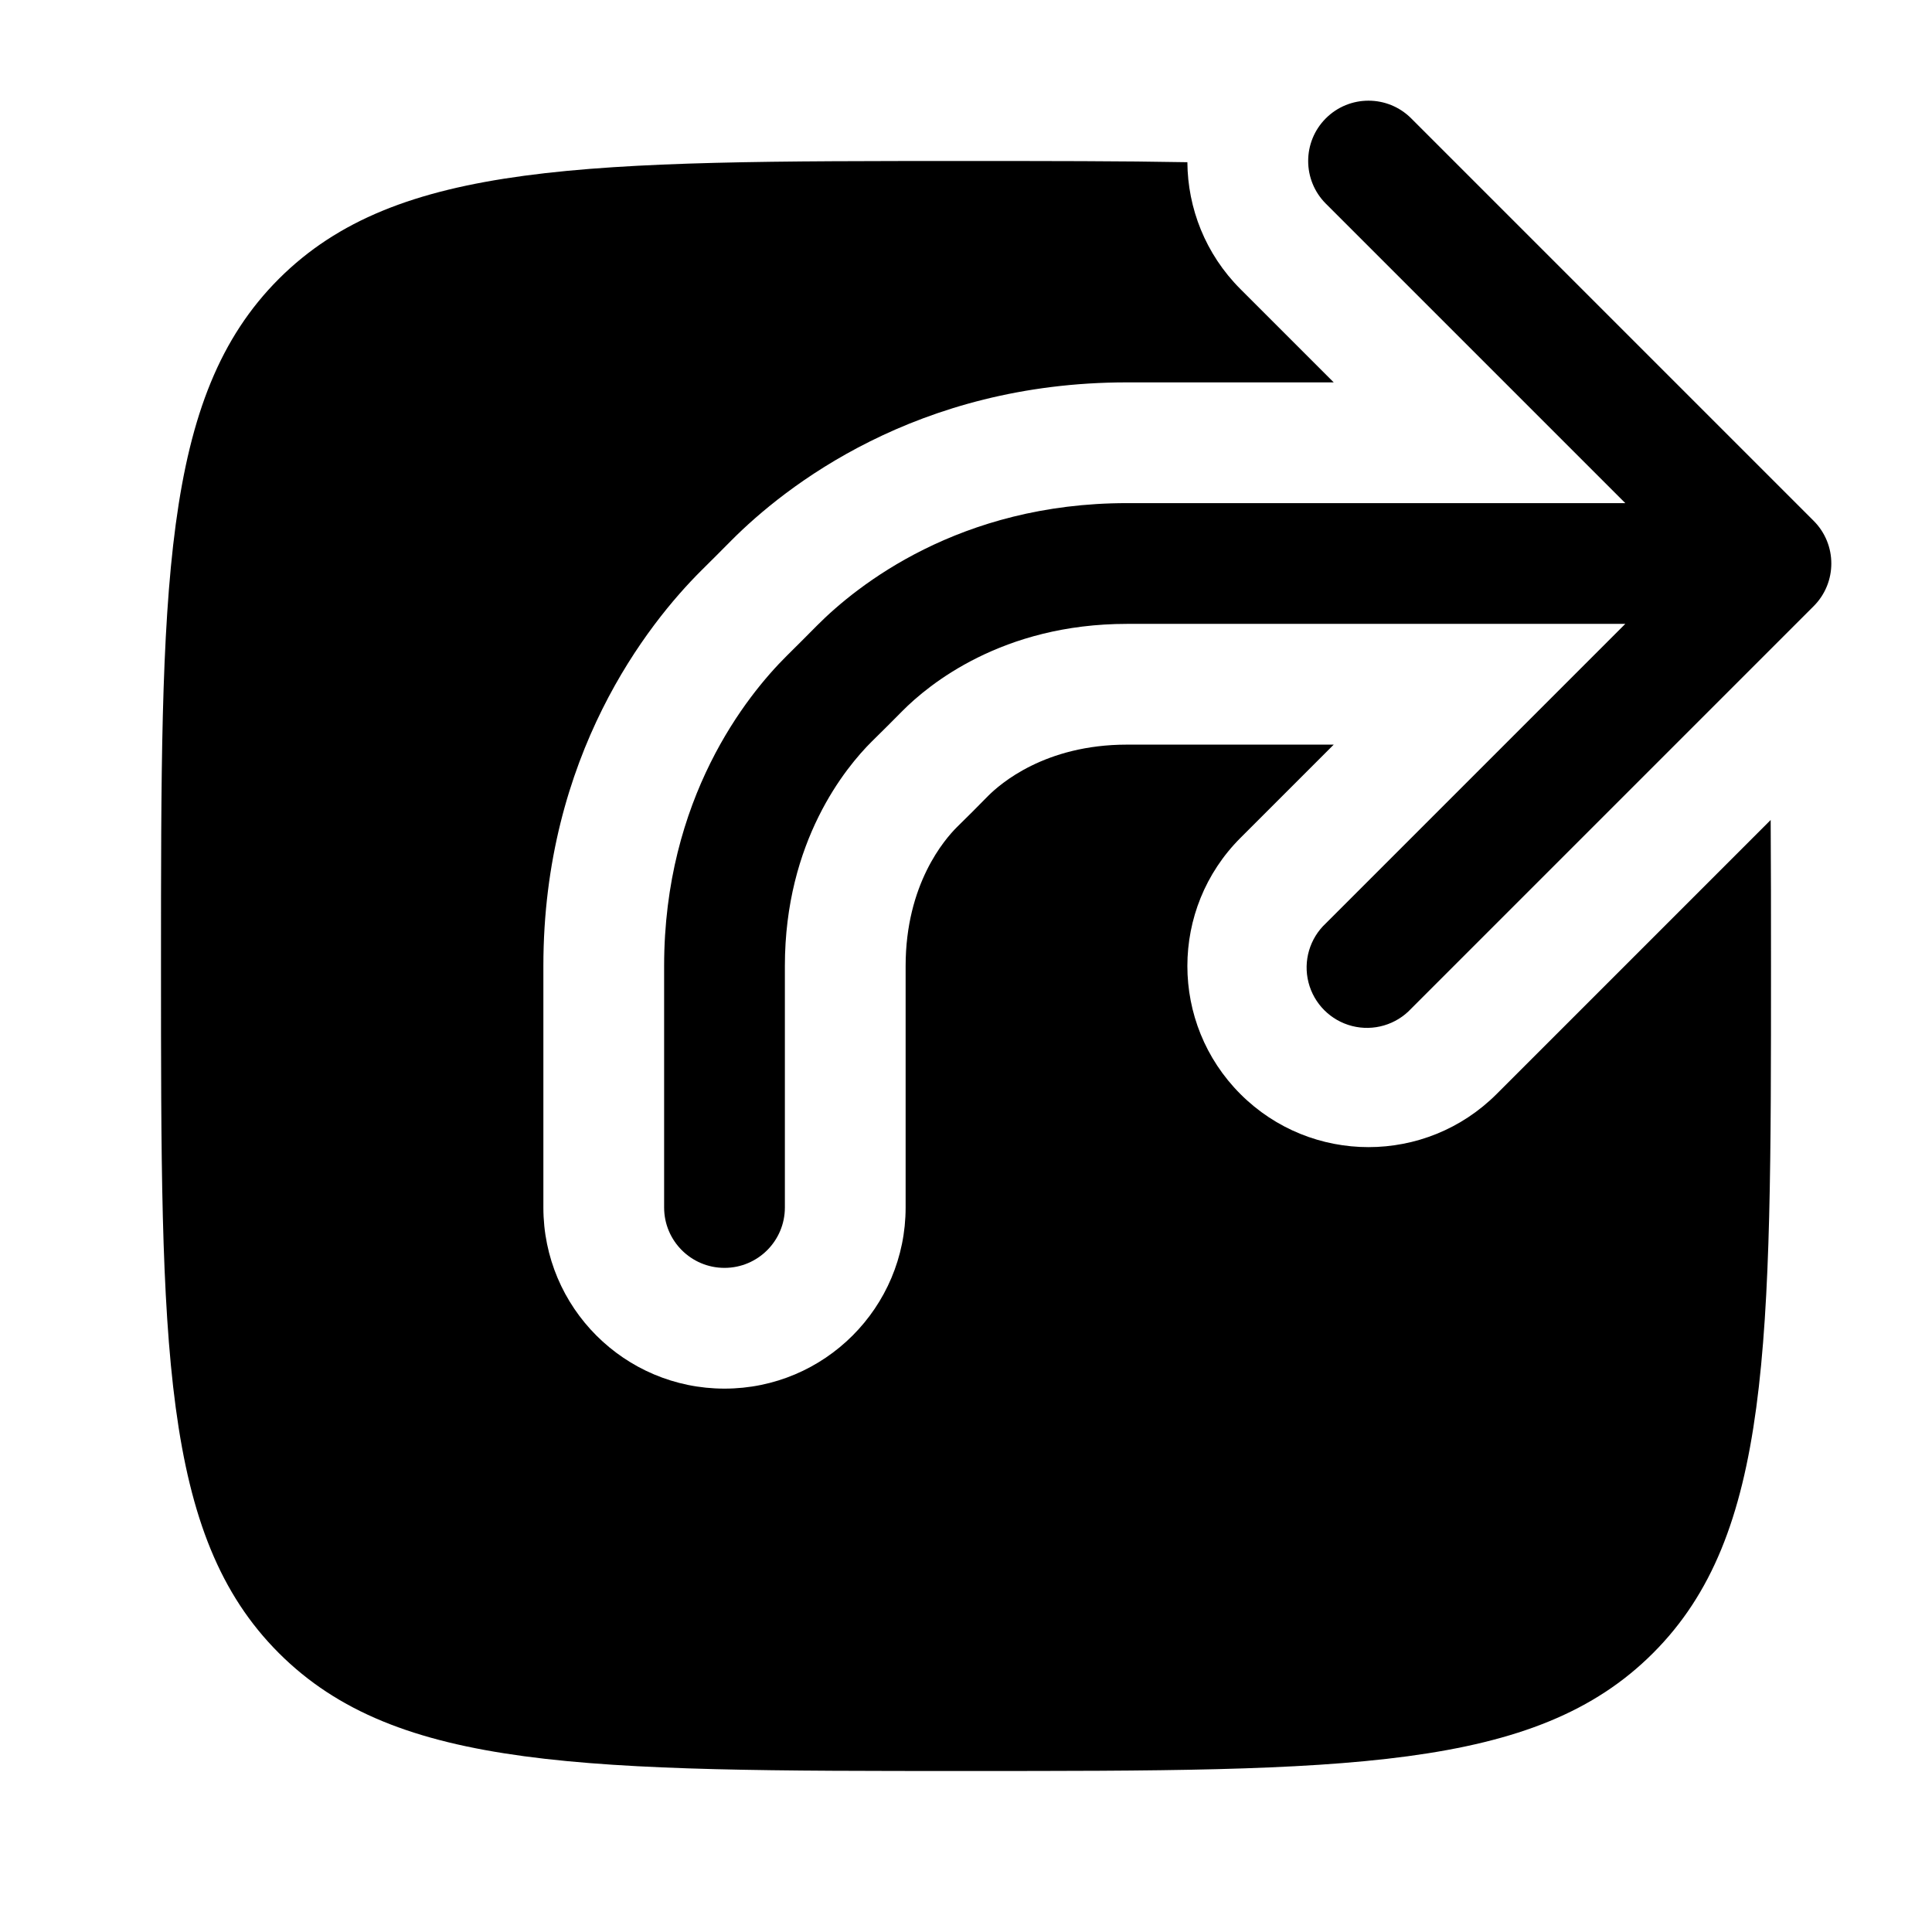
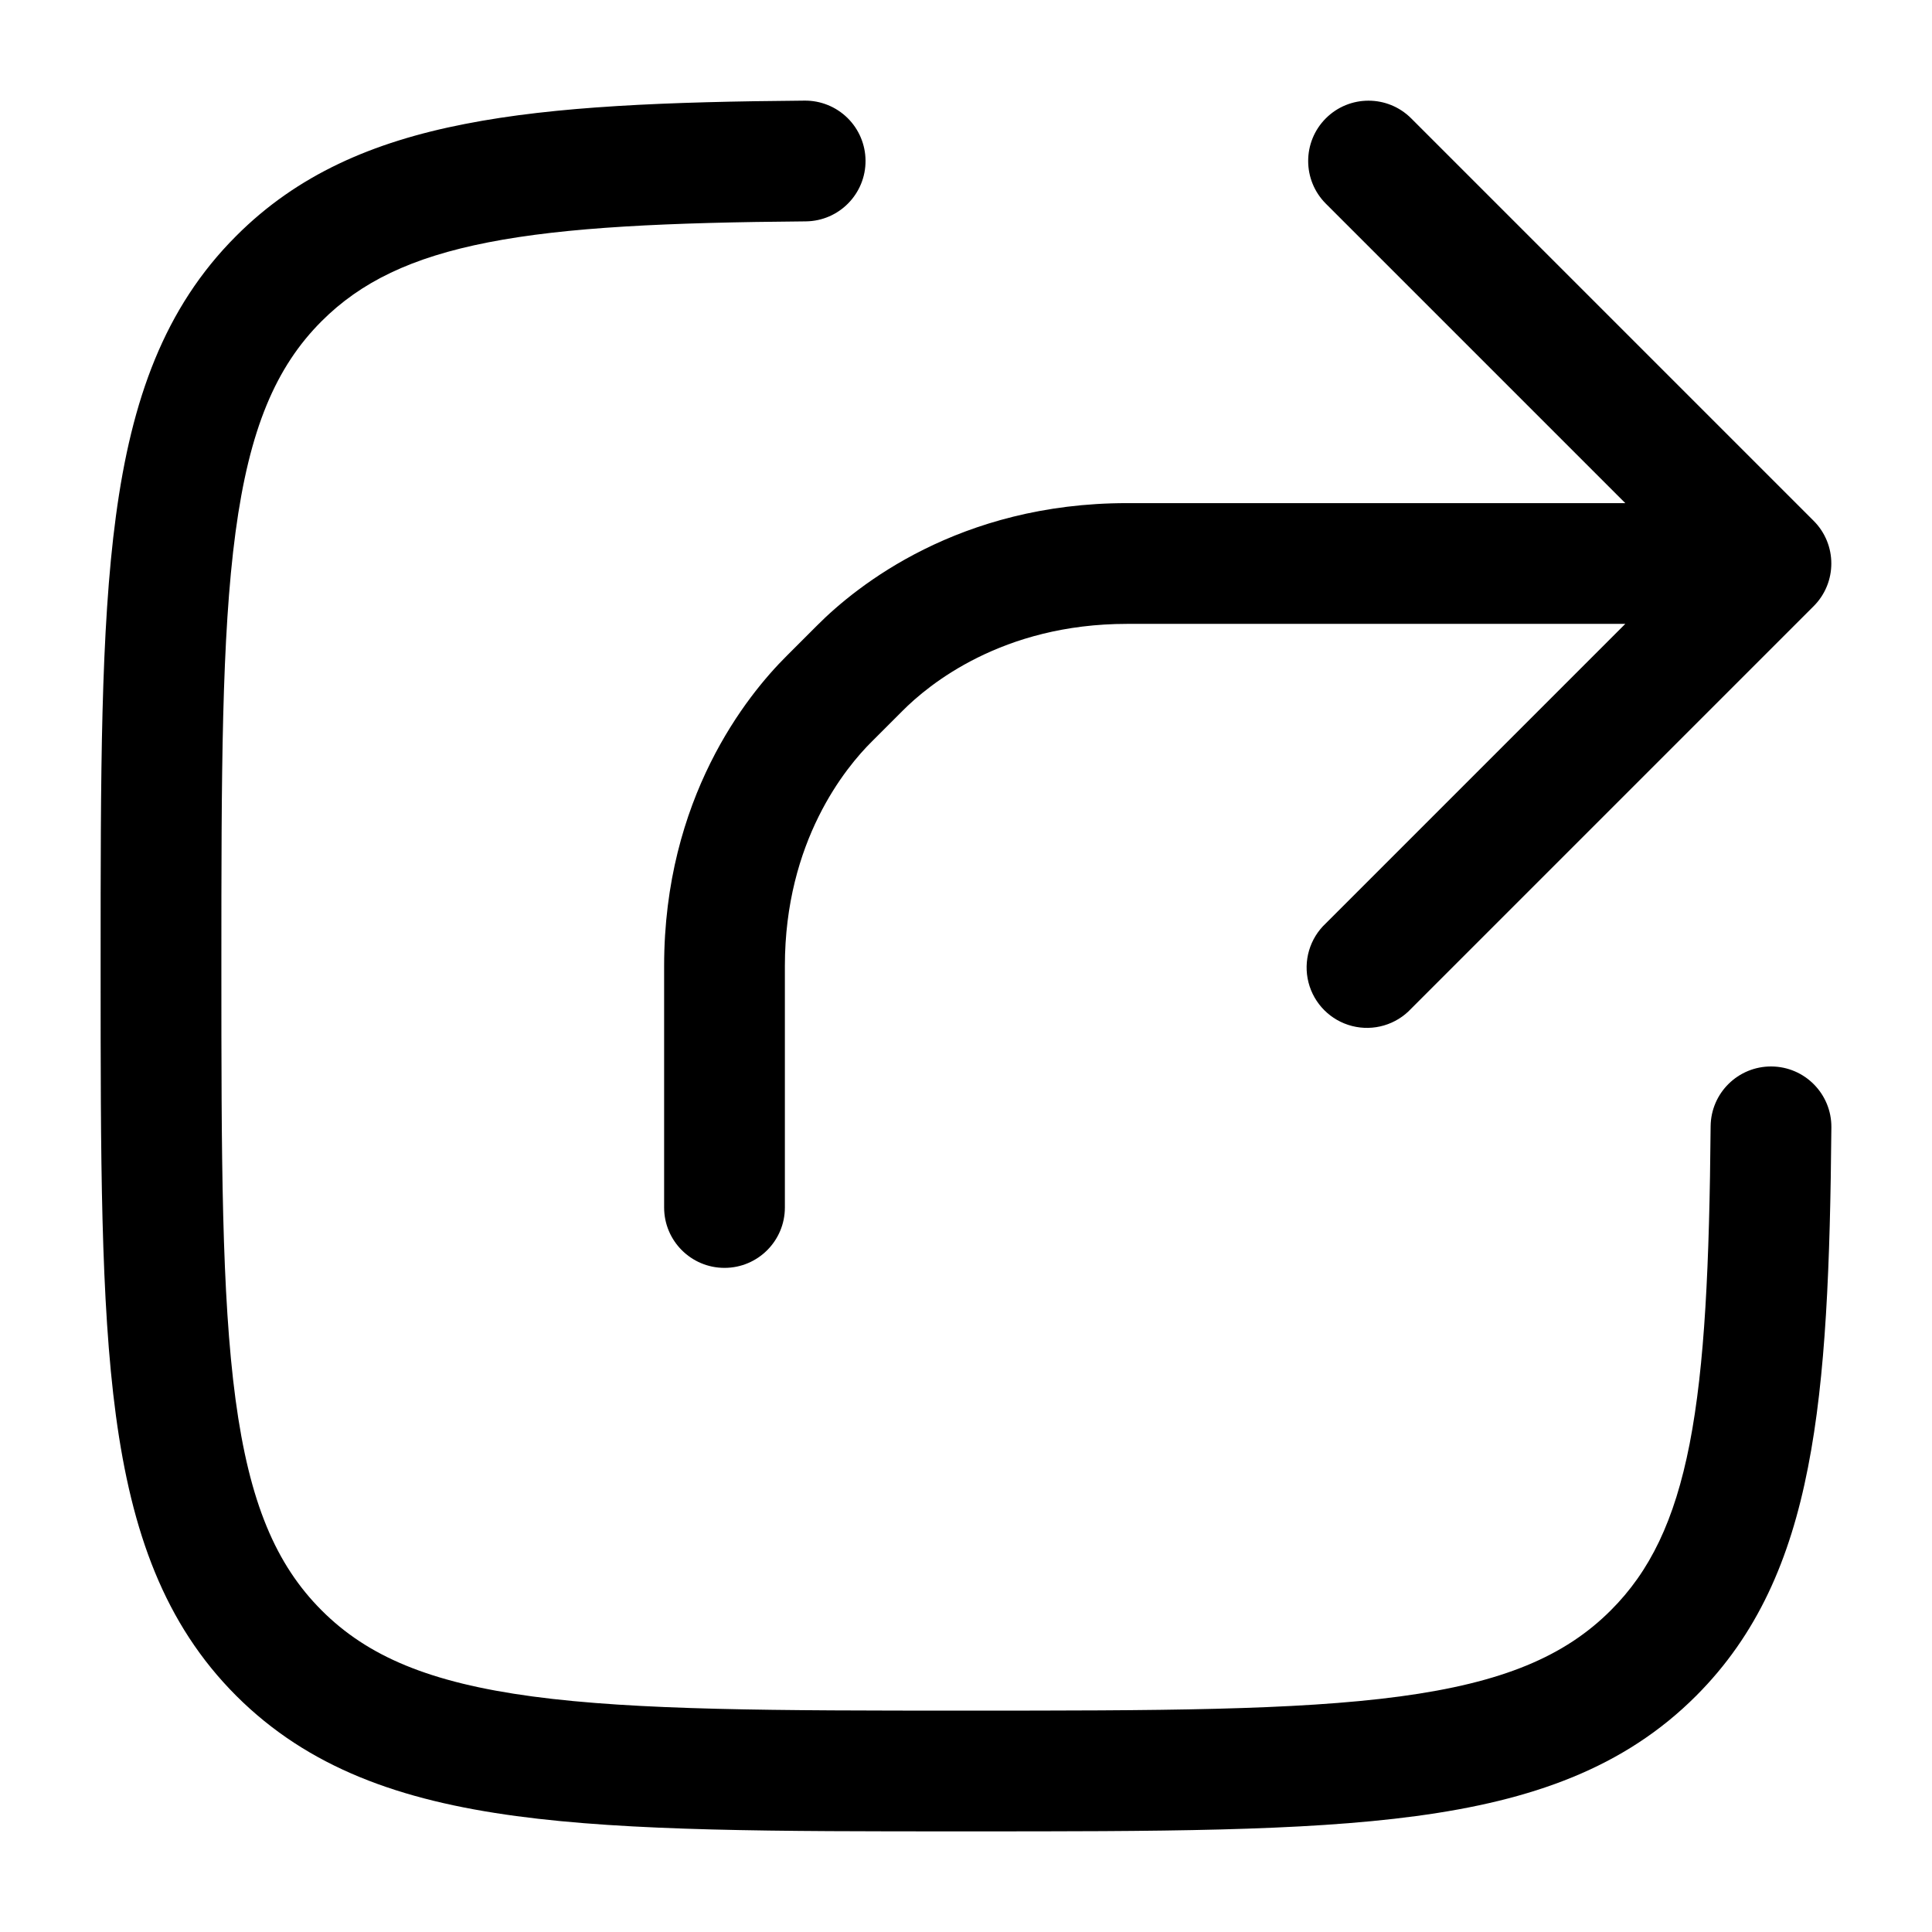
- <svg xmlns="http://www.w3.org/2000/svg" width="128" height="128" viewBox="0 0 24 24">
-   <path fill="currentColor" d="M3.464 3.464C4.93 2 7.286 2 12 2c1.023 0 1.934 0 2.75.015c.004.57.223 1.14.659 1.576l1.159 1.159H14c-2.617 0-4.252 1.298-4.914 1.963L8.9 6.9l-.187.186C8.048 7.748 6.75 9.383 6.75 12v3a2.25 2.25 0 0 0 4.5 0v-3c0-1.02.488-1.576.637-1.725l.192-.19l.196-.198c.149-.149.705-.637 1.725-.637h2.568l-1.159 1.159a2.25 2.25 0 1 0 3.182 3.182l3.405-3.405q.005.843.004 1.814c0 4.714 0 7.071-1.465 8.535C19.072 22 16.714 22 12 22s-7.071 0-8.536-1.465C2 19.072 2 16.714 2 12s0-7.071 1.464-8.536" />
-   <path fill="currentColor" fill-rule="evenodd" d="M16.47 1.47a.75.75 0 0 1 1.06 0l5 5a.75.75 0 0 1 0 1.06l-5 5a.75.75 0 1 1-1.06-1.06l3.72-3.72H14c-1.552 0-2.467.757-2.788 1.08l-.19.191l-.193.191c-.322.32-1.079 1.236-1.079 2.788v3a.75.75 0 0 1-1.5 0v-3c0-2.084 1.027-3.36 1.521-3.851l.19-.189l.188-.189C10.64 7.277 11.916 6.25 14 6.25h6.19l-3.72-3.72a.75.75 0 0 1 0-1.06" clip-rule="evenodd" />
+ <svg xmlns="http://www.w3.org/2000/svg" width="1024" height="1024" viewBox="0 0 24 24">
+   <path fill="currentColor" fill-rule="evenodd" d="M10.752 1.994a.75.75 0 0 1-.744.756c-1.71.014-2.97.07-3.945.261c-.955.187-1.583.494-2.068.979c-.57.57-.897 1.34-1.069 2.62c-.174 1.3-.176 3.009-.176 5.387c0 2.38.002 4.088.176 5.388c.172 1.279.5 2.05 1.07 2.62c.569.57 1.34.897 2.619 1.069c1.3.174 3.009.176 5.388.176s4.087-.002 5.387-.176c1.28-.172 2.05-.5 2.62-1.07c.485-.484.792-1.112.979-2.067c.19-.976.246-2.236.261-3.945a.75.75 0 0 1 1.5.012c-.015 1.705-.068 3.093-.29 4.222c-.224 1.15-.633 2.083-1.39 2.84c-.894.895-2.035 1.3-3.48 1.494c-1.412.19-3.221.19-5.53.19h-.115c-2.309 0-4.118 0-5.53-.19c-1.445-.194-2.585-.6-3.48-1.494c-.895-.895-1.3-2.036-1.495-3.48c-.19-1.413-.19-3.222-.19-5.531v-.115c0-2.309 0-4.118.19-5.53c.194-1.445.6-2.586 1.495-3.48c.756-.757 1.69-1.166 2.84-1.39c1.128-.222 2.516-.276 4.22-.29a.75.75 0 0 1 .757.744m5.718-.524a.75.75 0 0 1 1.06 0l5 5a.75.75 0 0 1 0 1.06l-5 5a.75.75 0 1 1-1.06-1.06l3.72-3.72H14c-1.552 0-2.467.757-2.788 1.08l-.192.192l-.19.19c-.323.32-1.08 1.236-1.08 2.788v3a.75.75 0 0 1-1.5 0v-3c0-2.084 1.027-3.36 1.521-3.851l.19-.19l.188-.188C10.64 7.277 11.916 6.25 14 6.25h6.19l-3.72-3.72a.75.75 0 0 1 0-1.06" clip-rule="evenodd" />
</svg>
